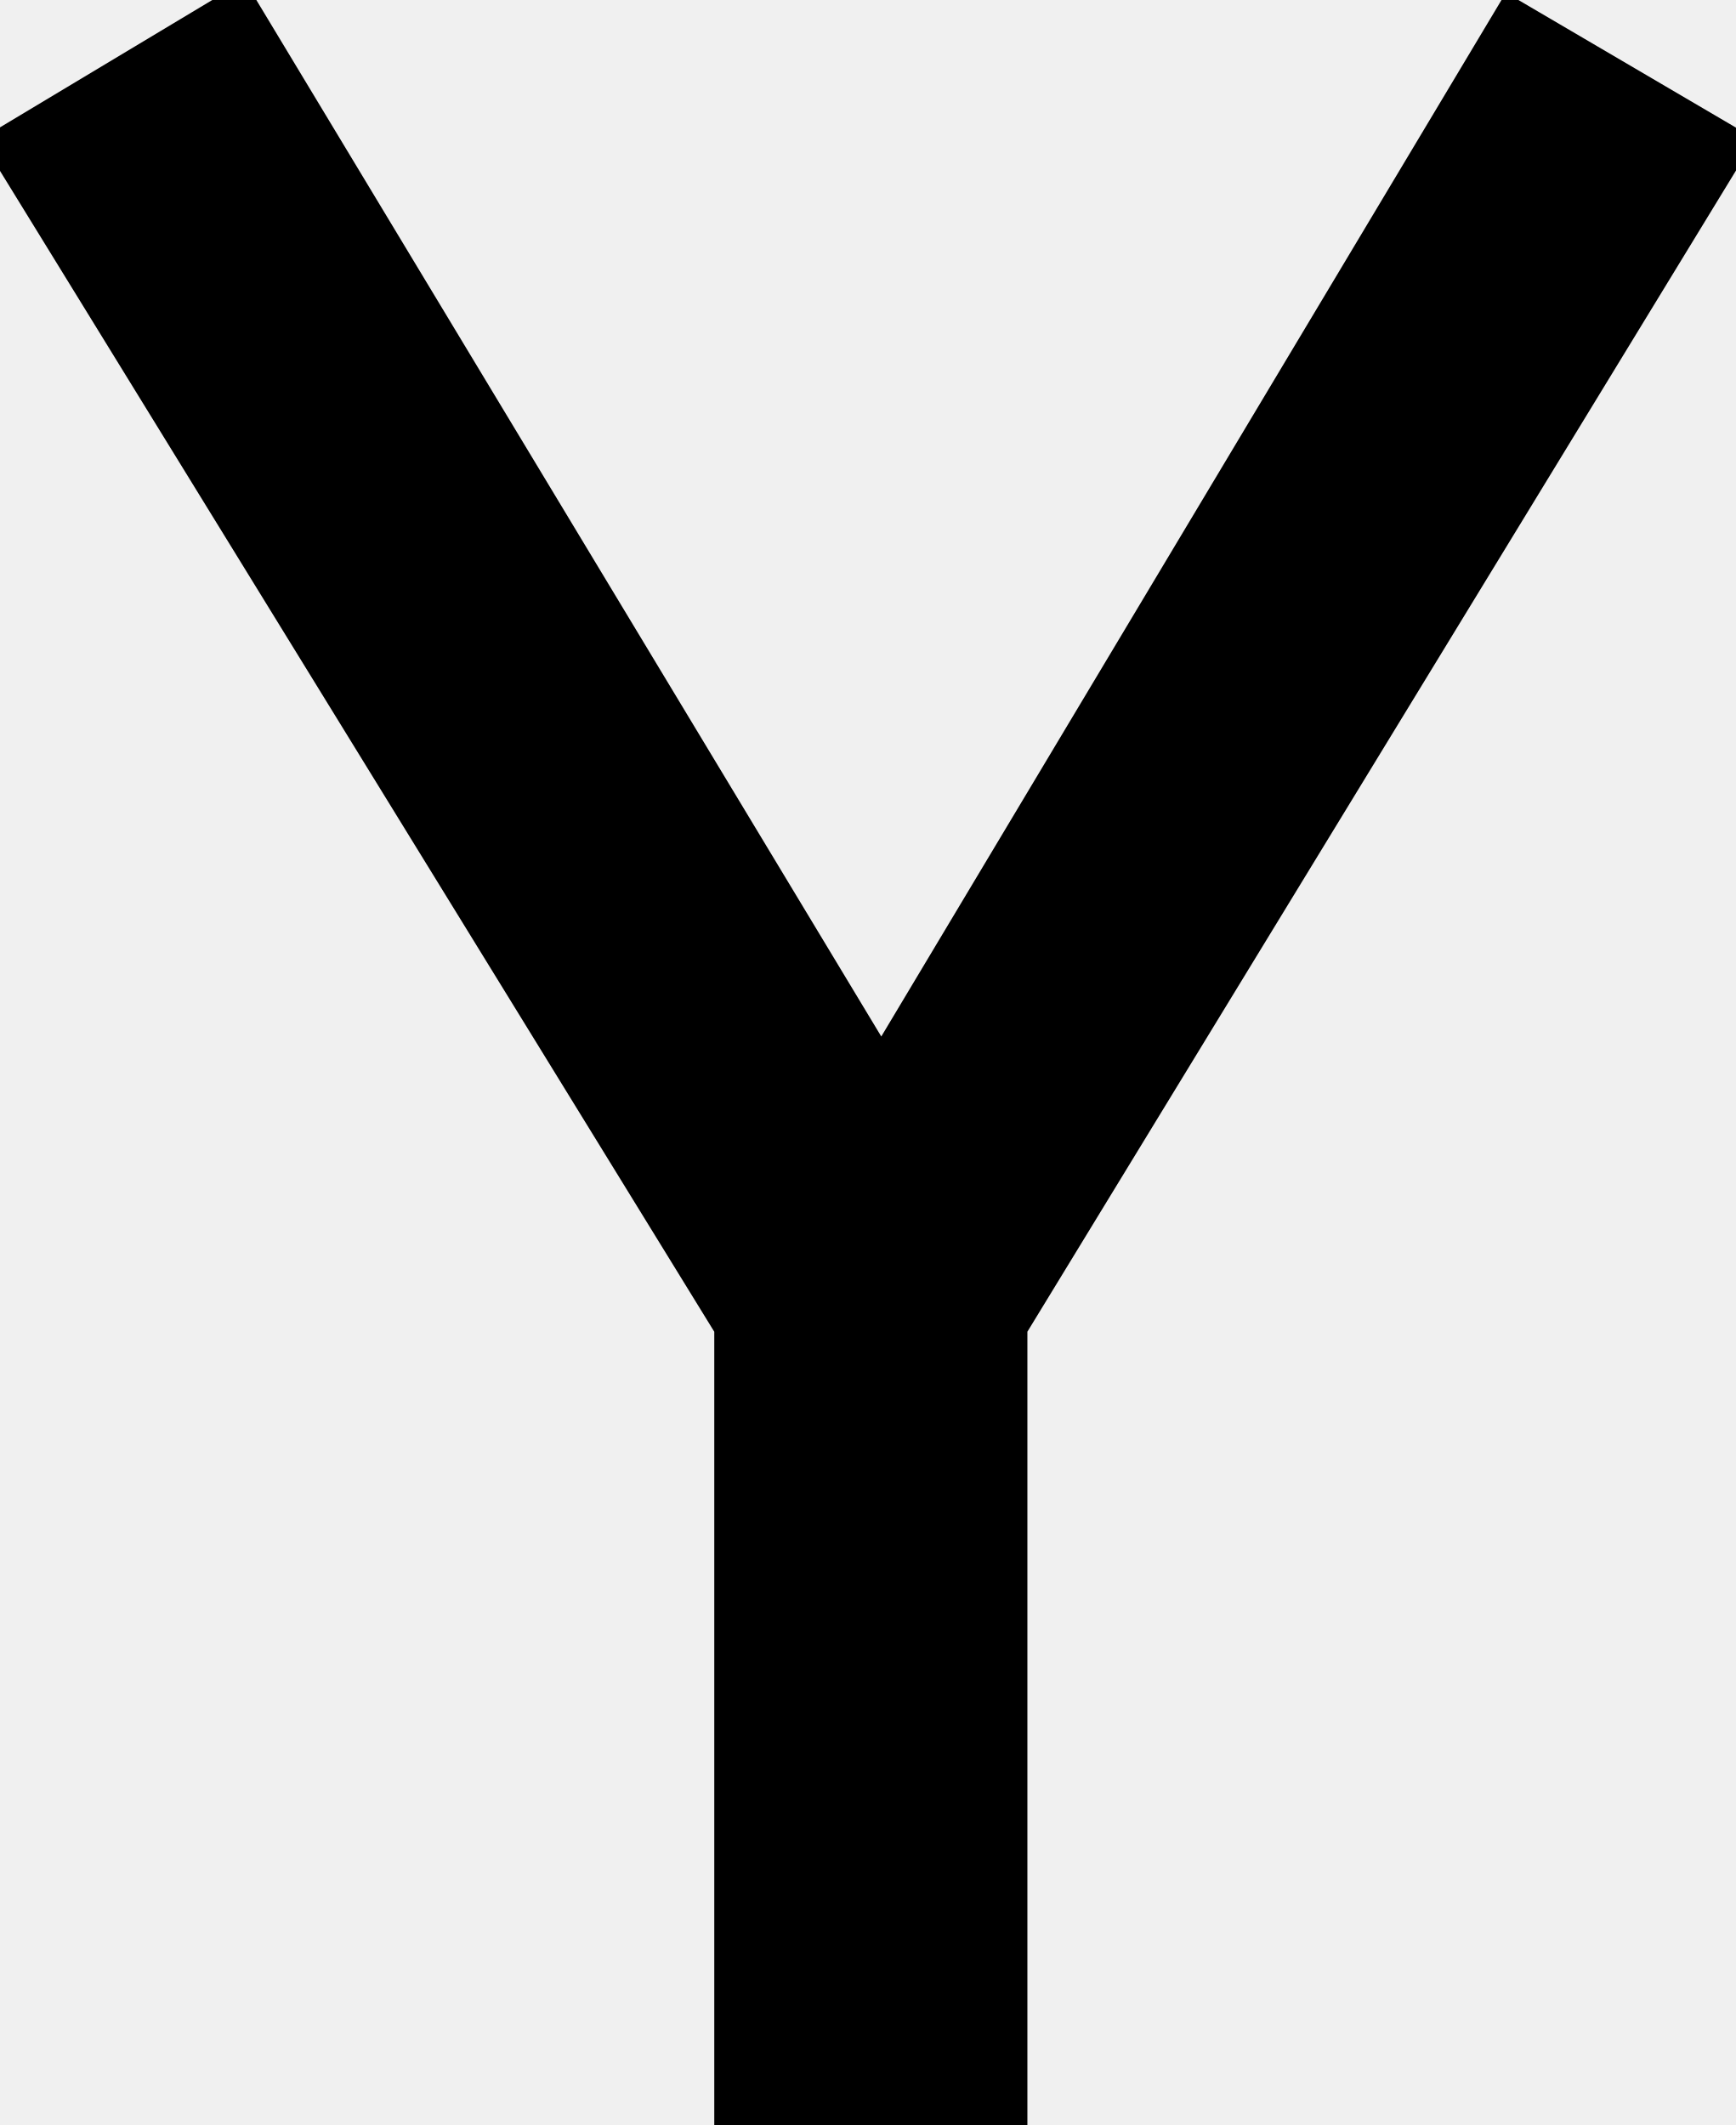
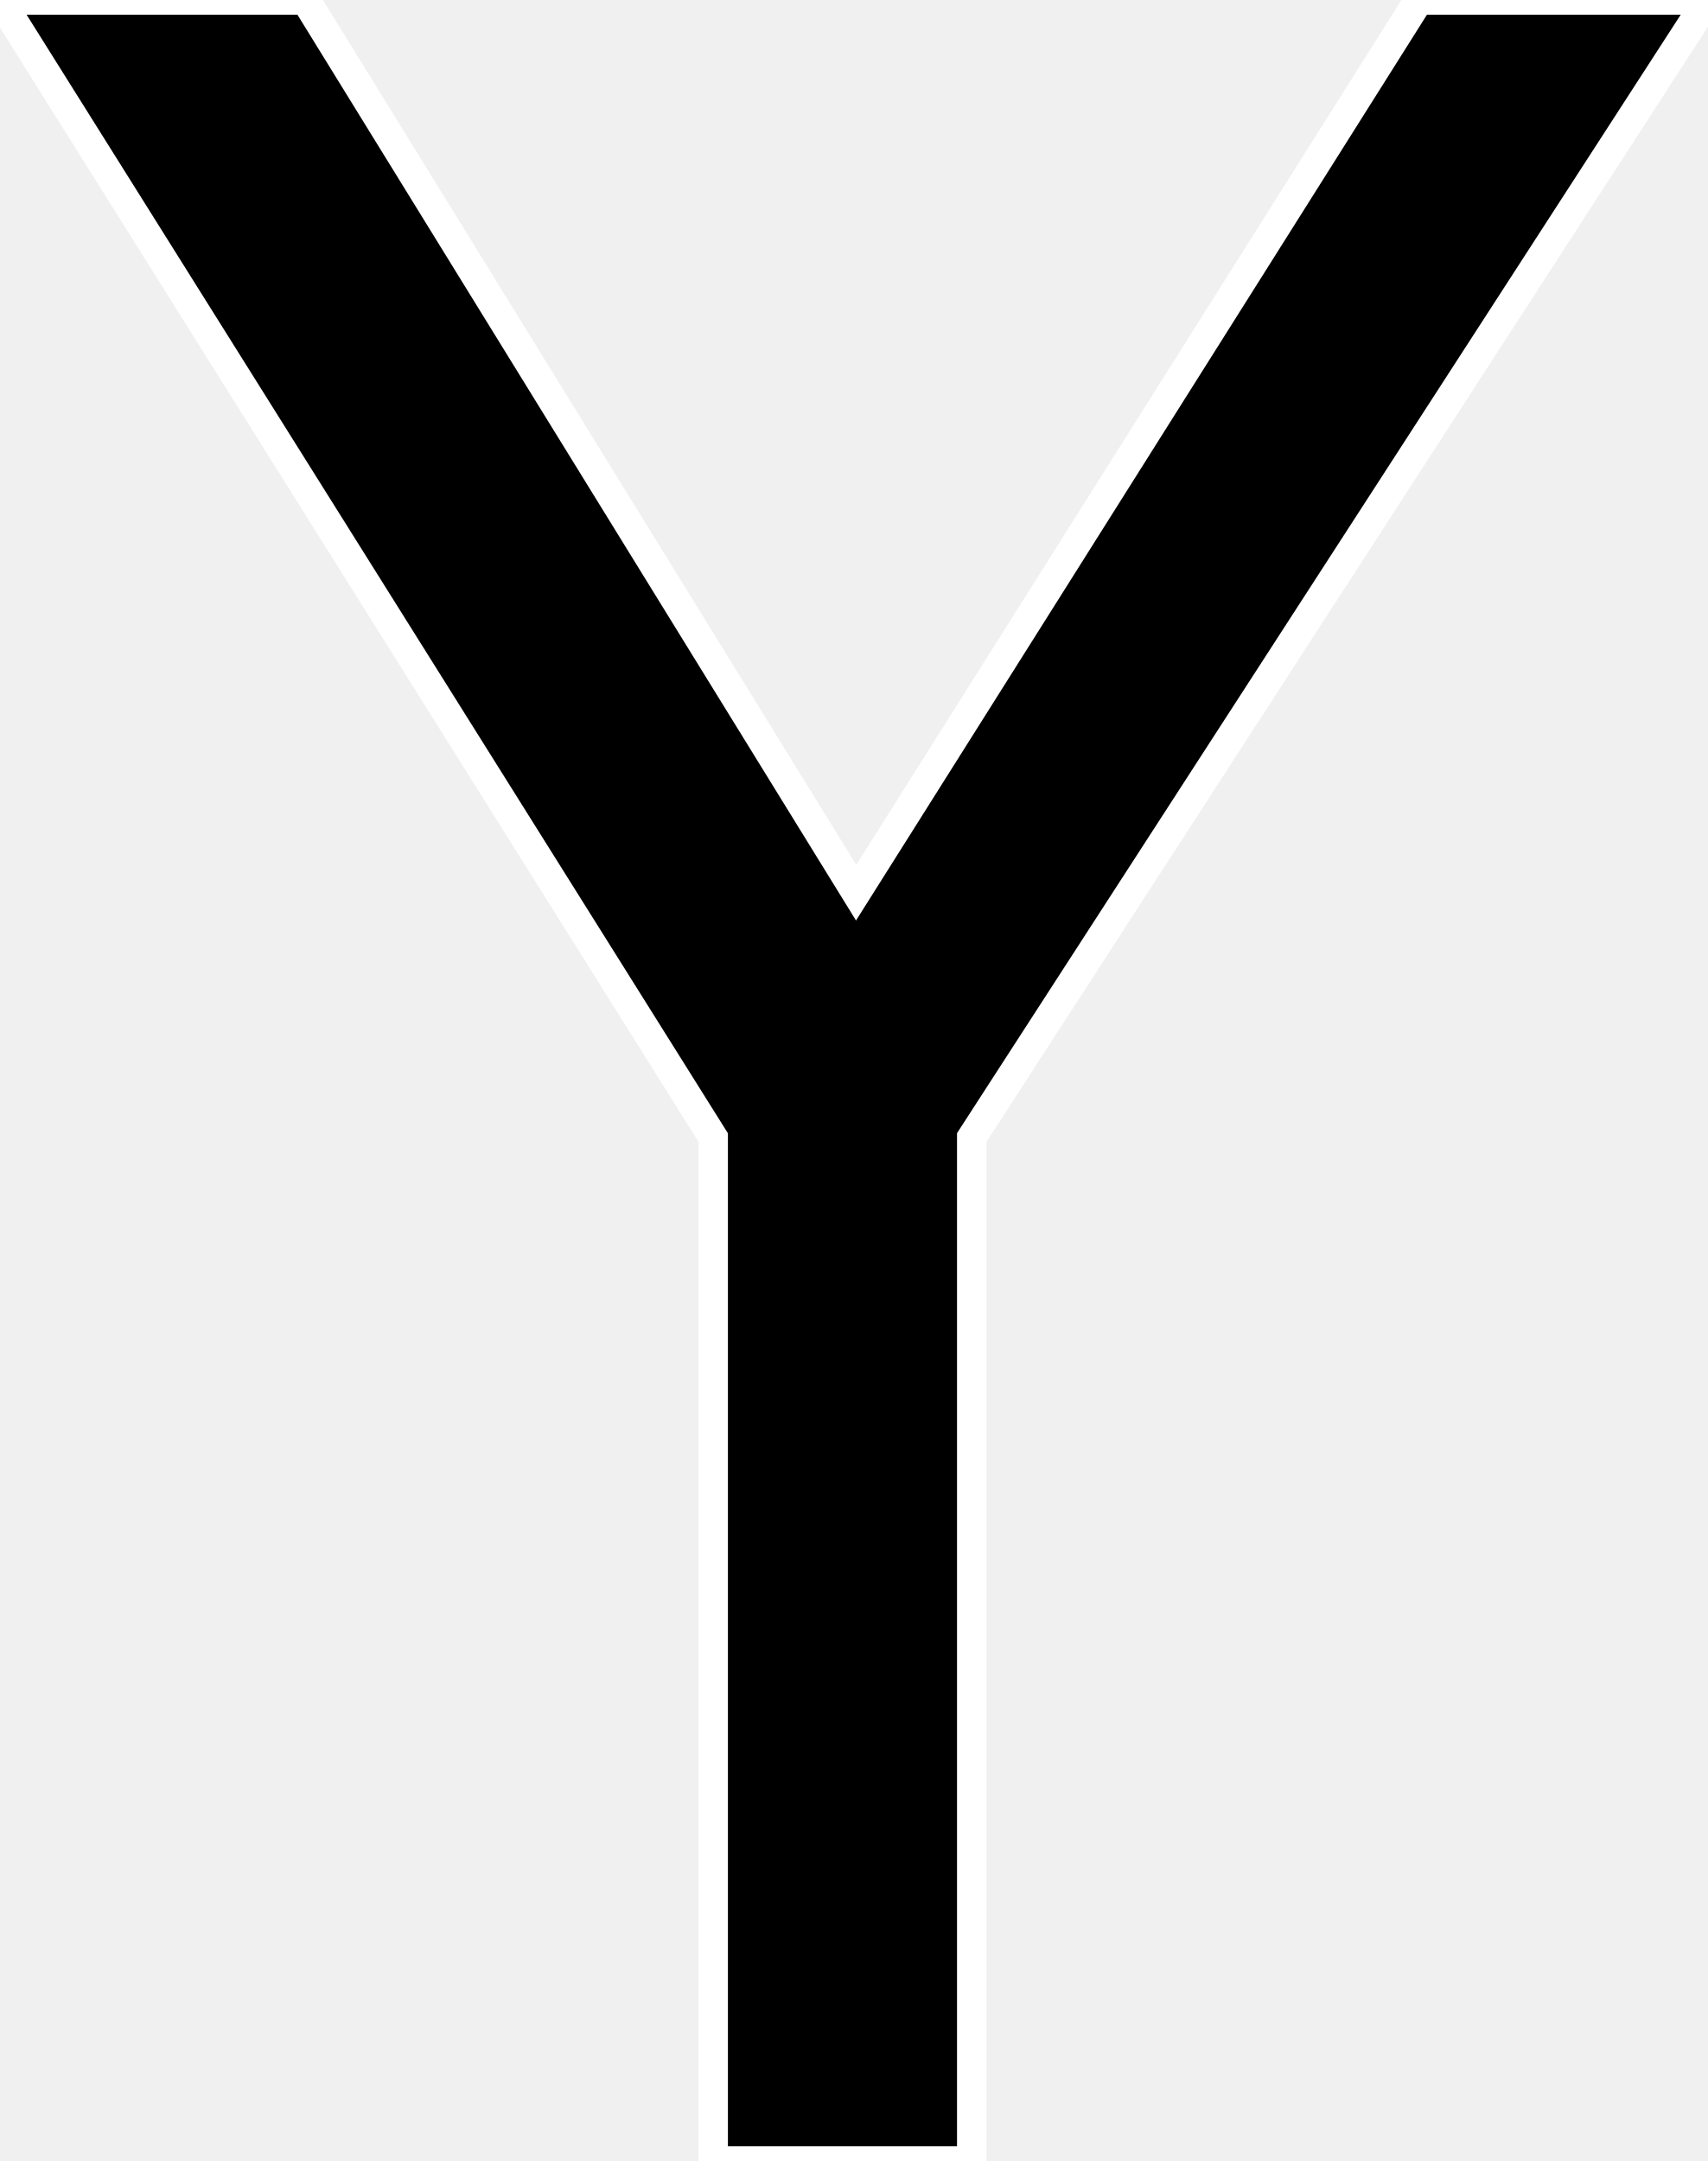
- <svg xmlns="http://www.w3.org/2000/svg" width="57.9" height="70.9" viewBox="0 0 57.9 70.9">
-   <g id="svgGroup" stroke-linecap="round" fill-rule="evenodd" font-size="9pt" stroke="#000" stroke-width="0.25mm" fill="#000" style="stroke:#000;stroke-width:0.25mm;fill:#000">
-     <path d="M 33.8 70.9 L 24.3 70.9 L 24.3 44.3 L 0 4.8 L 8 0 L 29.4 35.5 L 50.4 0.4 L 57.9 4.8 L 33.8 44.3 L 33.8 70.9 Z" vector-effect="non-scaling-stroke" />
+ <svg xmlns="http://www.w3.org/2000/svg" width="54.834" height="69.385" viewBox="0 0 54.834 69.385">
+   <g id="svgGroup" stroke-linecap="round" fill-rule="evenodd" font-size="9pt" stroke="#ffffff" stroke-width="0.25mm" fill="#000" style="stroke:#ffffff;stroke-width:0.25mm;fill:#000">
+     <path d="M 22.9 36.523 L 0 0 L 9.814 0 L 27.49 28.662 L 45.557 0 L 54.834 0 L 31.201 36.523 L 31.201 69.385 L 22.9 69.385 L 22.9 36.523 Z" vector-effect="non-scaling-stroke" />
  </g>
</svg>
